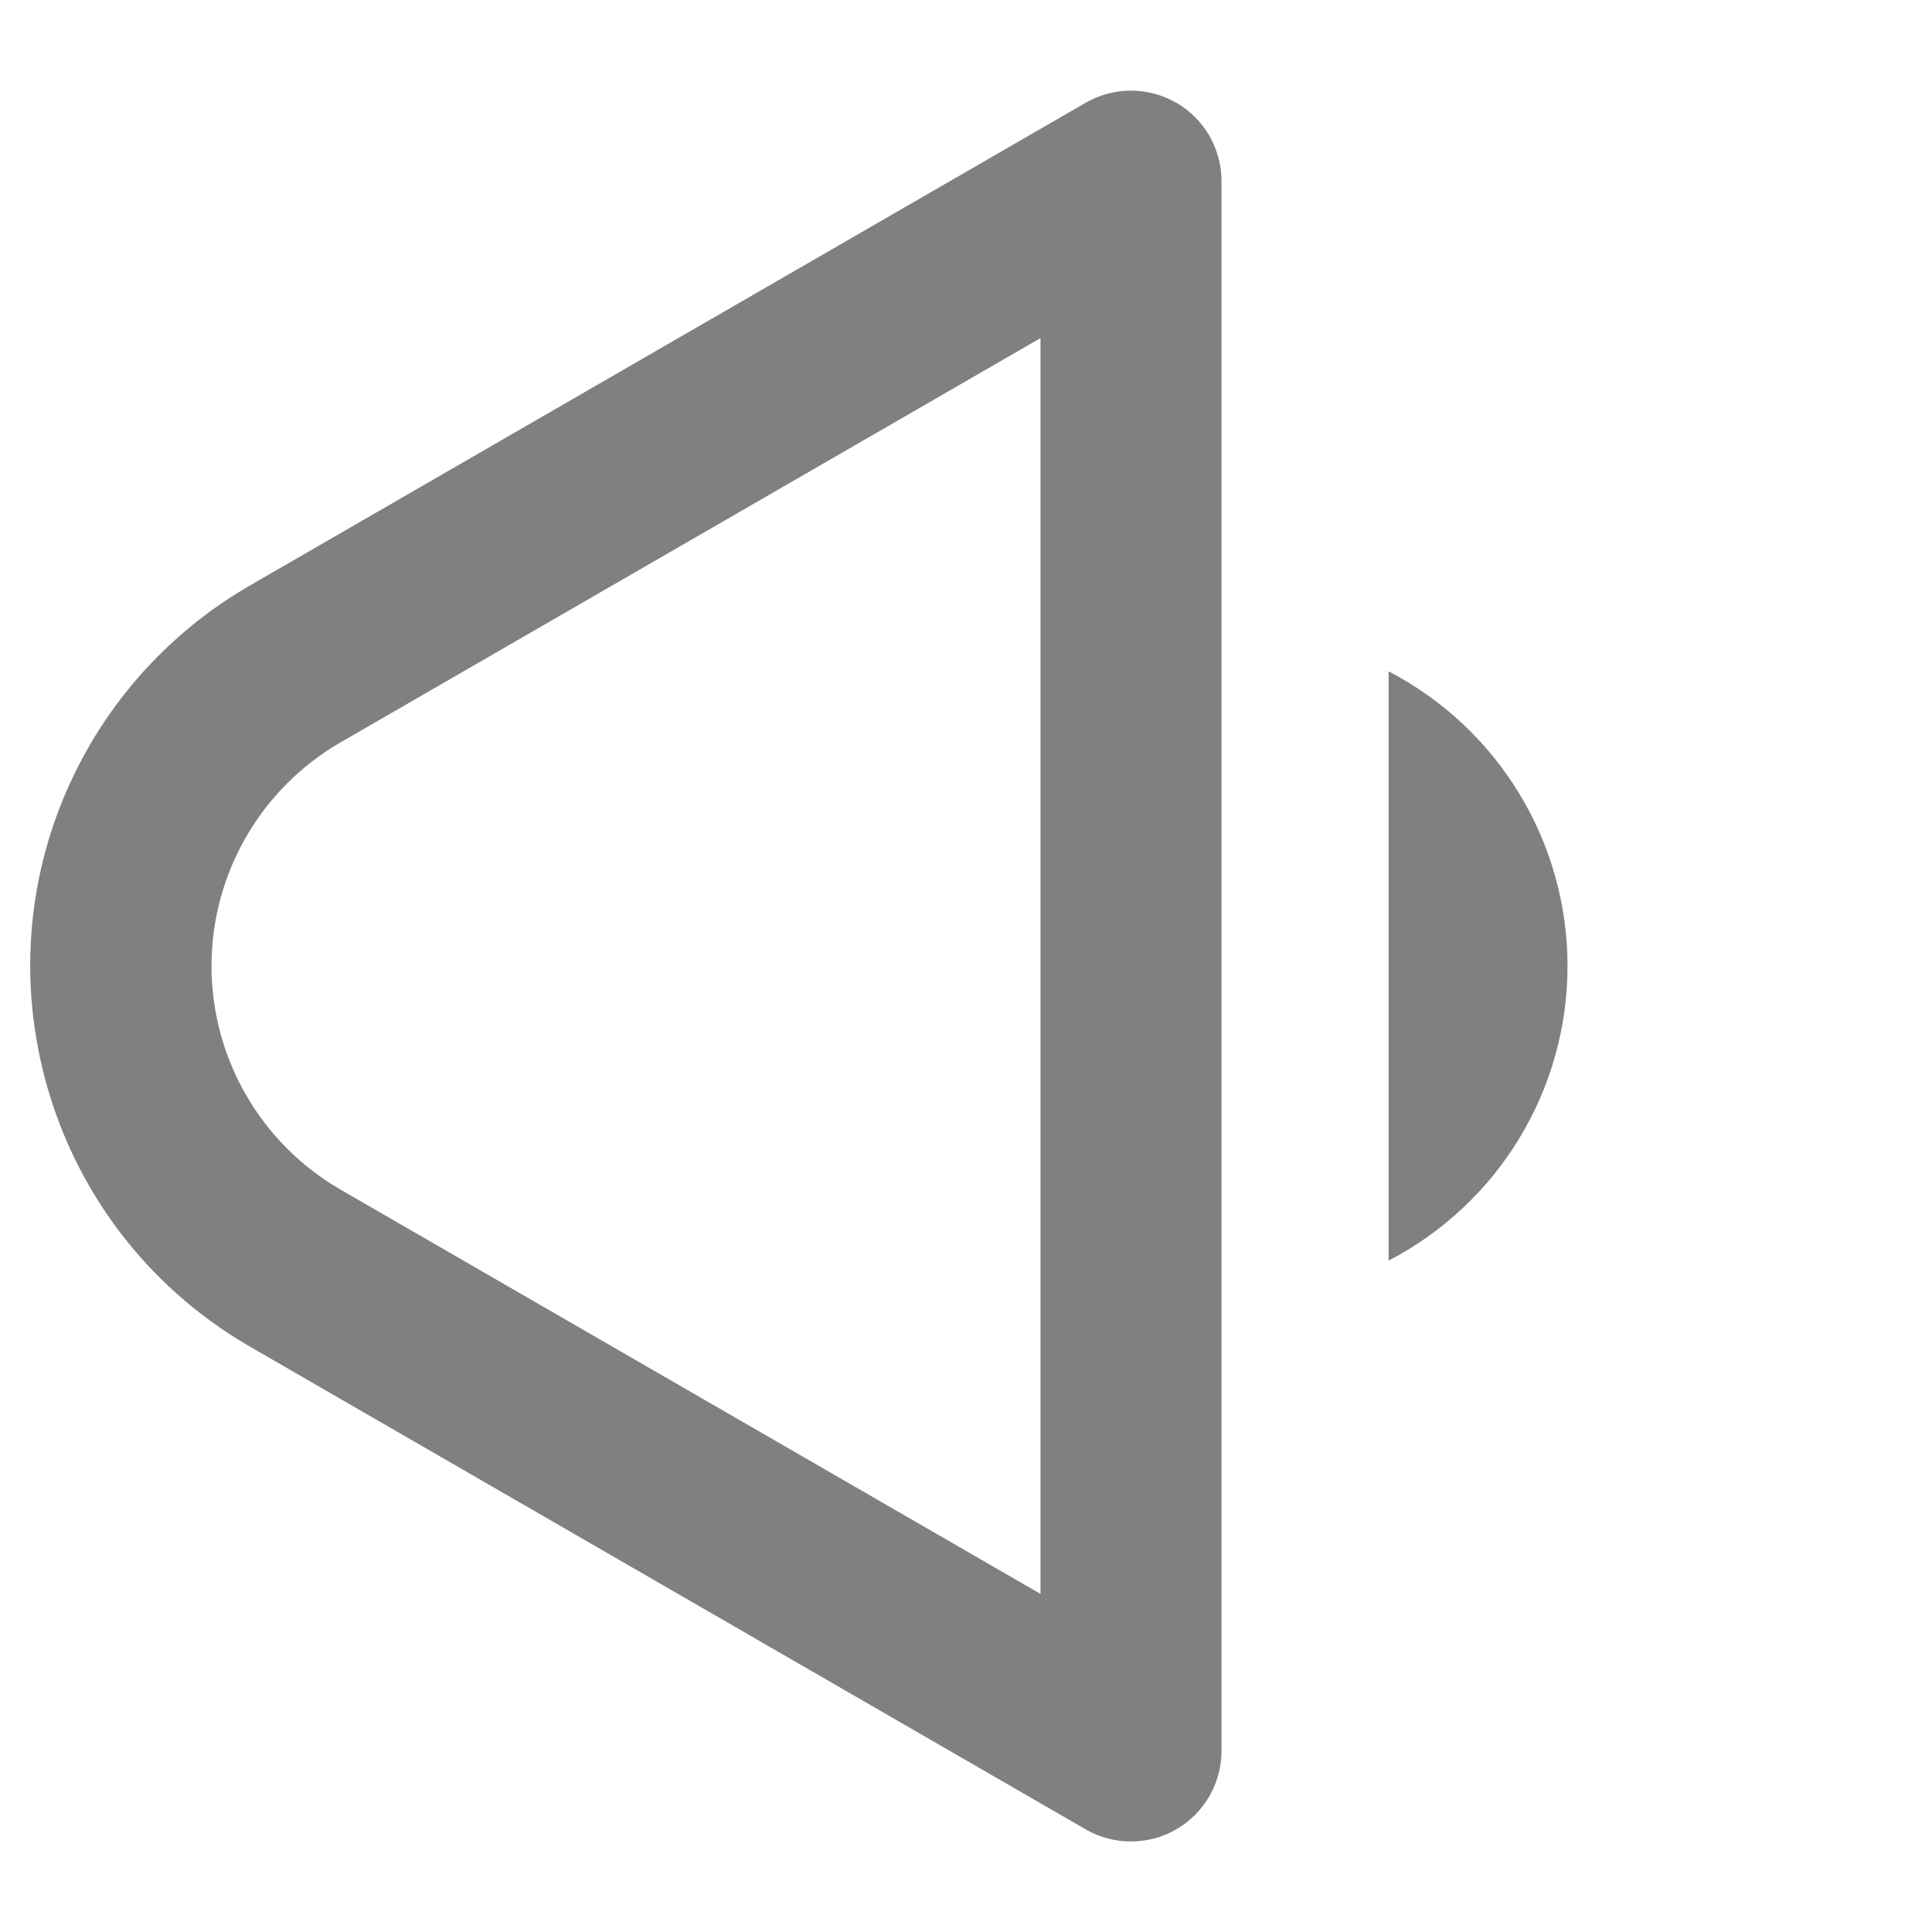
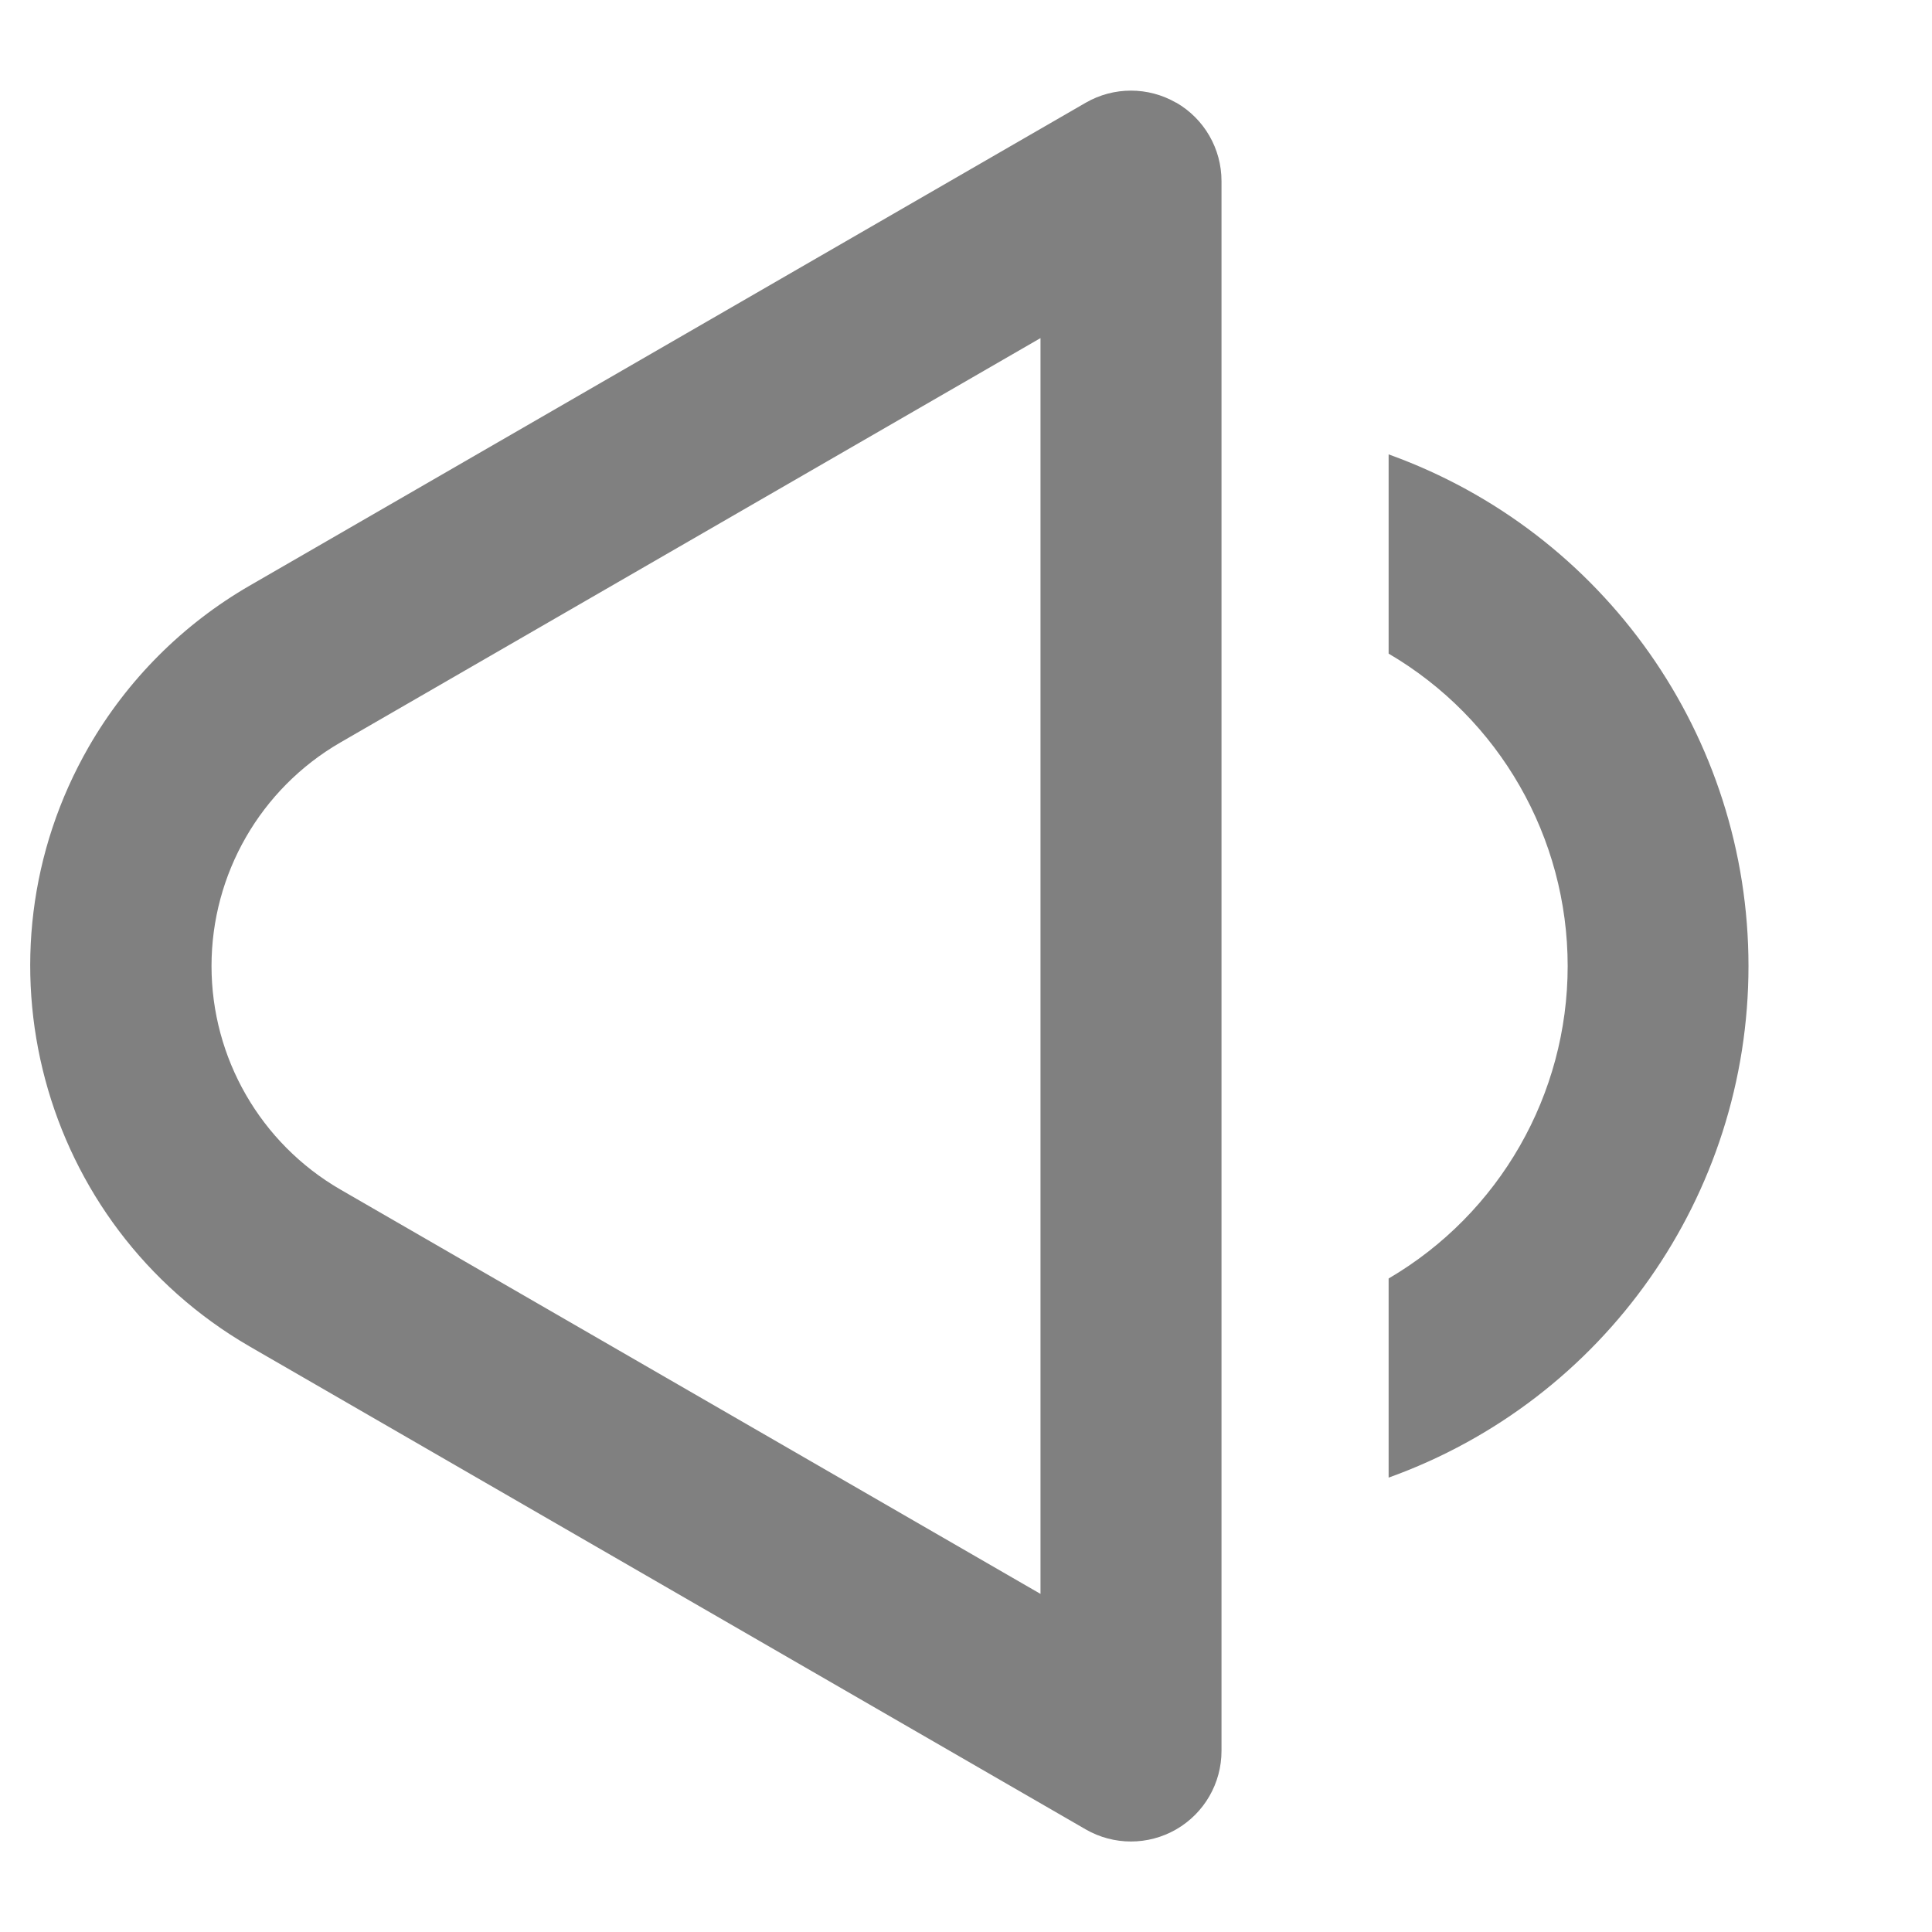
<svg xmlns="http://www.w3.org/2000/svg" fill="gray" viewBox="0 0 16 16">
-   <path d="M9.741.85a.75.75 0 0 1 .375.65v13a.75.75 0 0 1-1.125.65l-6.925-4a3.642 3.642 0 0 1-1.33-4.967 3.639 3.639 0 0 1 1.33-1.332l6.925-4a.75.75 0 0 1 .75 0zm-6.924 5.3a2.139 2.139 0 0 0 0 3.7l5.8 3.35V2.8l-5.8 3.35zm8.683 4.29V5.56a2.75 2.75 0 0 1 0 4.88z" />
+   <path d="M9.741.85a.75.75 0 0 1 .375.65v13a.75.75 0 0 1-1.125.65l-6.925-4a3.642 3.642 0 0 1-1.33-4.967 3.639 3.639 0 0 1 1.33-1.332l6.925-4a.75.75 0 0 1 .75 0zm-6.924 5.3a2.139 2.139 0 0 0 0 3.7l5.8 3.35V2.8l-5.8 3.35zm8.683 6.087a4.502 4.502 0 0 0 0-8.474v1.65a2.999 2.999 0 0 1 0 5.175v1.649z" />
</svg>
